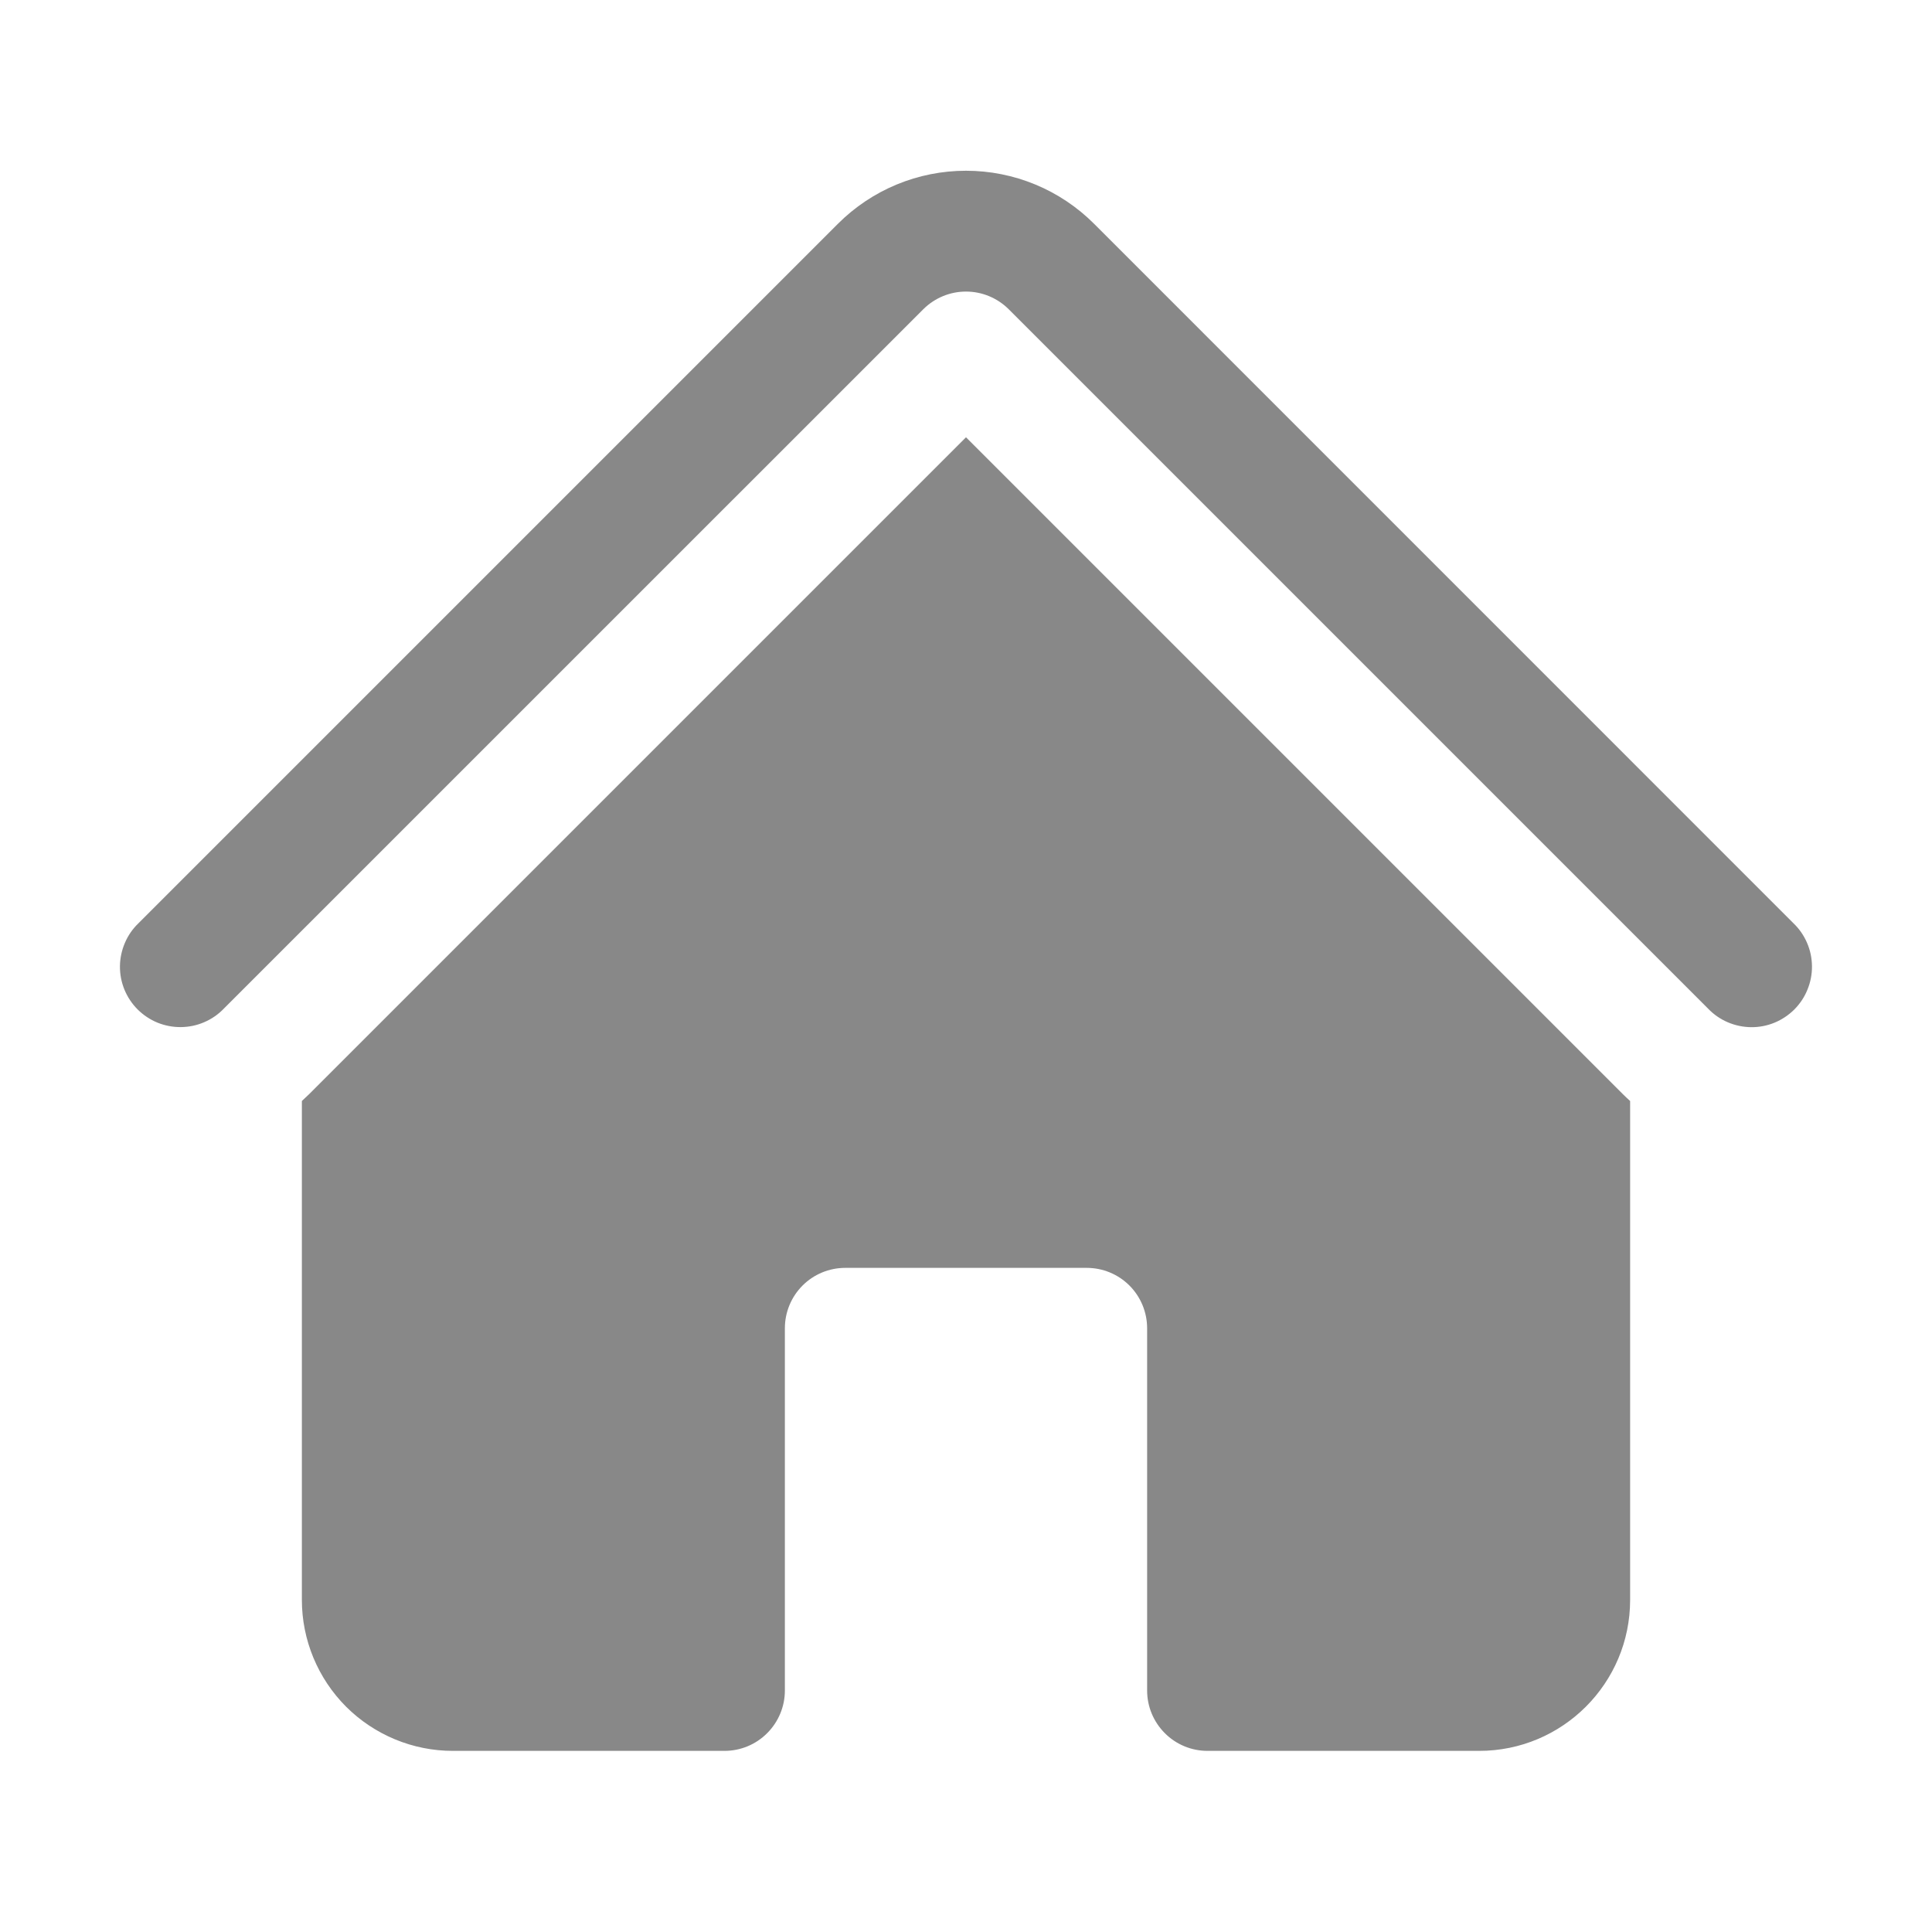
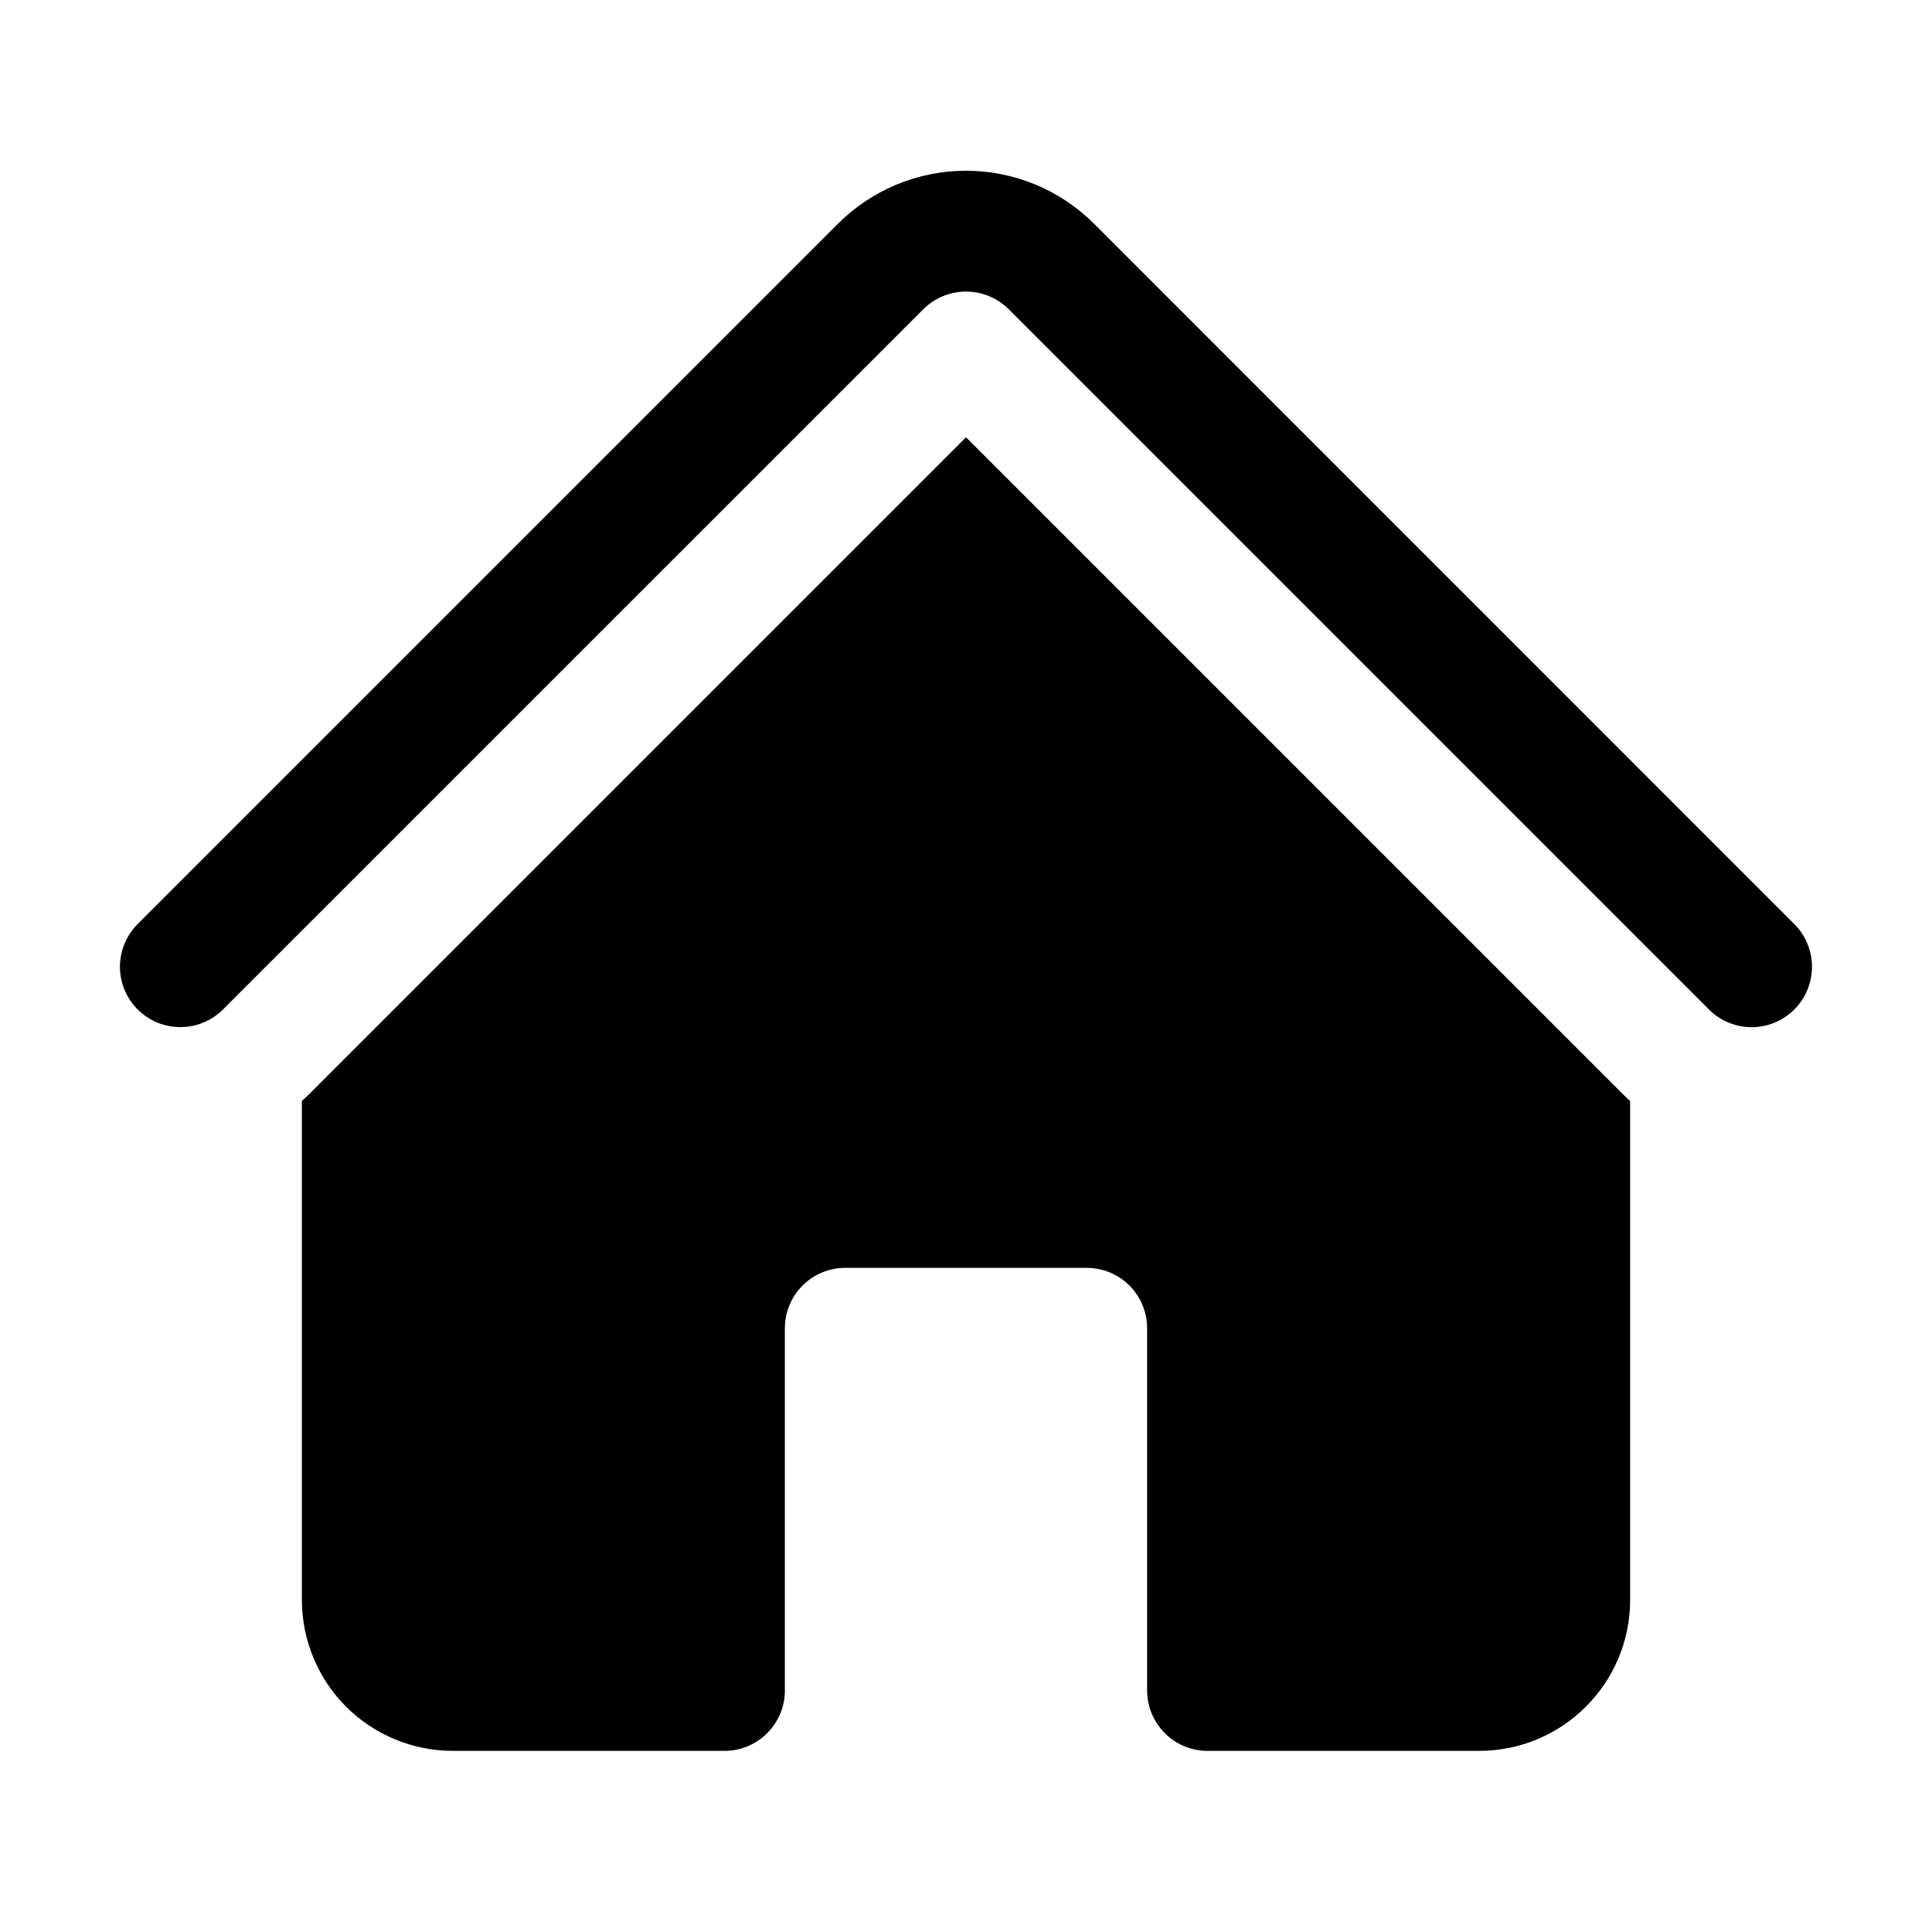
- <svg xmlns="http://www.w3.org/2000/svg" width="30" height="30" viewBox="0 0 24 24" fill="none">
-   <path d="M11.47 3.841C11.611 3.701 11.801 3.622 12 3.622C12.199 3.622 12.389 3.701 12.53 3.841L21.22 12.531C21.289 12.603 21.372 12.66 21.463 12.699C21.555 12.738 21.653 12.759 21.753 12.76C21.853 12.761 21.951 12.742 22.044 12.704C22.136 12.666 22.219 12.61 22.29 12.54C22.36 12.469 22.416 12.386 22.453 12.293C22.491 12.201 22.51 12.102 22.509 12.003C22.508 11.903 22.488 11.805 22.448 11.713C22.409 11.622 22.352 11.539 22.28 11.47L13.591 2.78C13.382 2.571 13.134 2.405 12.861 2.292C12.588 2.179 12.295 2.121 12 2.121C11.704 2.121 11.412 2.179 11.139 2.292C10.866 2.405 10.618 2.571 10.409 2.78L1.719 11.47C1.647 11.539 1.59 11.622 1.551 11.714C1.512 11.805 1.491 11.904 1.49 12.003C1.489 12.103 1.508 12.201 1.546 12.294C1.584 12.386 1.64 12.47 1.71 12.54C1.781 12.61 1.864 12.666 1.957 12.704C2.049 12.741 2.148 12.76 2.247 12.759C2.347 12.758 2.445 12.738 2.537 12.698C2.628 12.659 2.711 12.602 2.78 12.53L11.47 3.841Z" fill="#888888" />
-   <path d="M12 5.432L20.159 13.591C20.189 13.621 20.219 13.649 20.25 13.677V19.875C20.25 20.91 19.41 21.75 18.375 21.75H15C14.801 21.75 14.61 21.671 14.47 21.53C14.329 21.389 14.25 21.199 14.25 21V16.5C14.25 16.301 14.171 16.11 14.03 15.969C13.89 15.829 13.699 15.75 13.5 15.75H10.5C10.301 15.75 10.11 15.829 9.97 15.969C9.829 16.11 9.75 16.301 9.75 16.5V21C9.75 21.199 9.671 21.389 9.53 21.53C9.39 21.671 9.199 21.75 9 21.75H5.625C5.128 21.75 4.651 21.552 4.299 21.201C3.948 20.849 3.75 20.372 3.75 19.875V13.677C3.781 13.649 3.811 13.62 3.841 13.591L12 5.432Z" fill="#888888" />
+ <svg xmlns="http://www.w3.org/2000/svg" width="24" height="24" viewBox="0 0 24 24" fill="none">
+   <path d="M11.47 3.841C11.611 3.701 11.801 3.622 12 3.622C12.199 3.622 12.389 3.701 12.53 3.841L21.22 12.531C21.289 12.603 21.372 12.66 21.463 12.699C21.555 12.738 21.653 12.759 21.753 12.76C21.853 12.761 21.951 12.742 22.044 12.704C22.136 12.666 22.219 12.61 22.29 12.54C22.36 12.469 22.416 12.386 22.453 12.293C22.491 12.201 22.51 12.102 22.509 12.003C22.508 11.903 22.488 11.805 22.448 11.713C22.409 11.622 22.352 11.539 22.28 11.47L13.591 2.78C13.382 2.571 13.134 2.405 12.861 2.292C12.588 2.179 12.295 2.121 12 2.121C11.704 2.121 11.412 2.179 11.139 2.292C10.866 2.405 10.618 2.571 10.409 2.78L1.719 11.47C1.647 11.539 1.59 11.622 1.551 11.714C1.512 11.805 1.491 11.904 1.49 12.003C1.489 12.103 1.508 12.201 1.546 12.294C1.584 12.386 1.64 12.47 1.71 12.54C1.781 12.61 1.864 12.666 1.957 12.704C2.049 12.741 2.148 12.76 2.247 12.759C2.347 12.758 2.445 12.738 2.537 12.698C2.628 12.659 2.711 12.602 2.78 12.53L11.47 3.841Z" fill="currentColor" />
+   <path d="M12 5.432L20.159 13.591C20.189 13.621 20.219 13.649 20.25 13.677V19.875C20.25 20.91 19.41 21.75 18.375 21.75H15C14.801 21.75 14.61 21.671 14.47 21.53C14.329 21.389 14.25 21.199 14.25 21V16.5C14.25 16.301 14.171 16.11 14.03 15.969C13.89 15.829 13.699 15.75 13.5 15.75H10.5C10.301 15.75 10.11 15.829 9.97 15.969C9.829 16.11 9.75 16.301 9.75 16.5V21C9.75 21.199 9.671 21.389 9.53 21.53C9.39 21.671 9.199 21.75 9 21.75H5.625C5.128 21.75 4.651 21.552 4.299 21.201C3.948 20.849 3.75 20.372 3.75 19.875V13.677C3.781 13.649 3.811 13.62 3.841 13.591L12 5.432Z" fill="currentColor" />
</svg>
